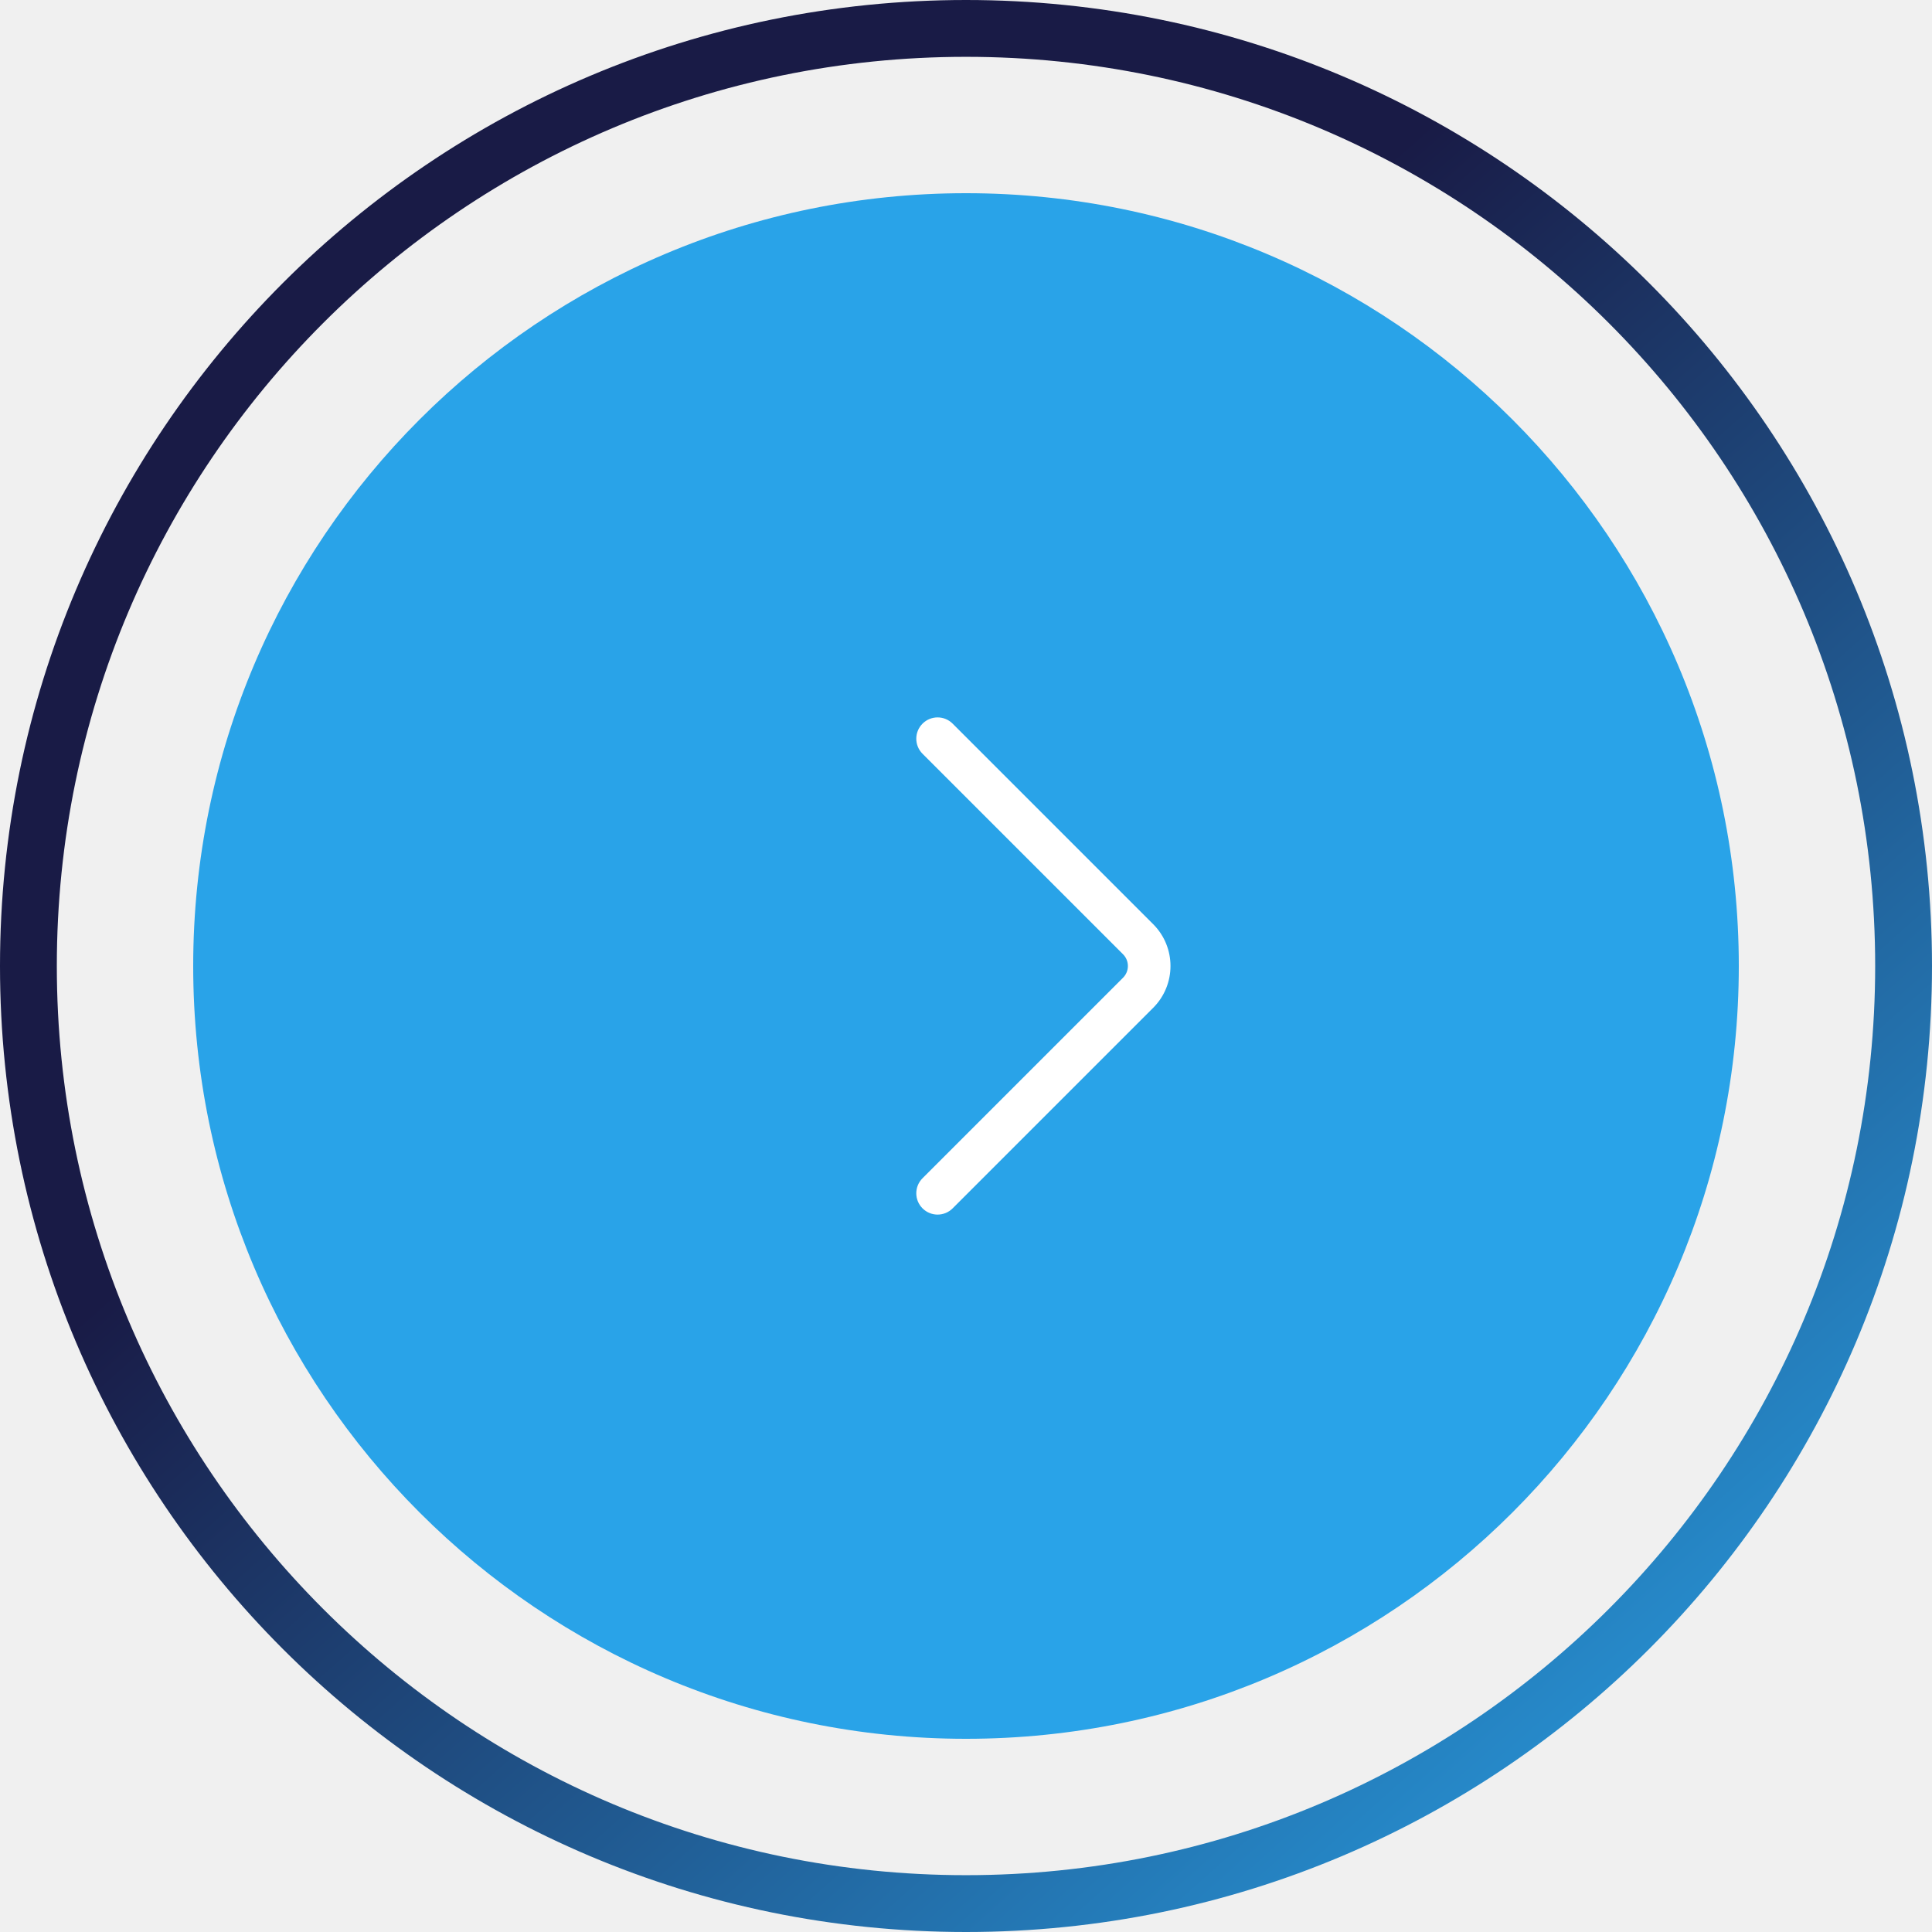
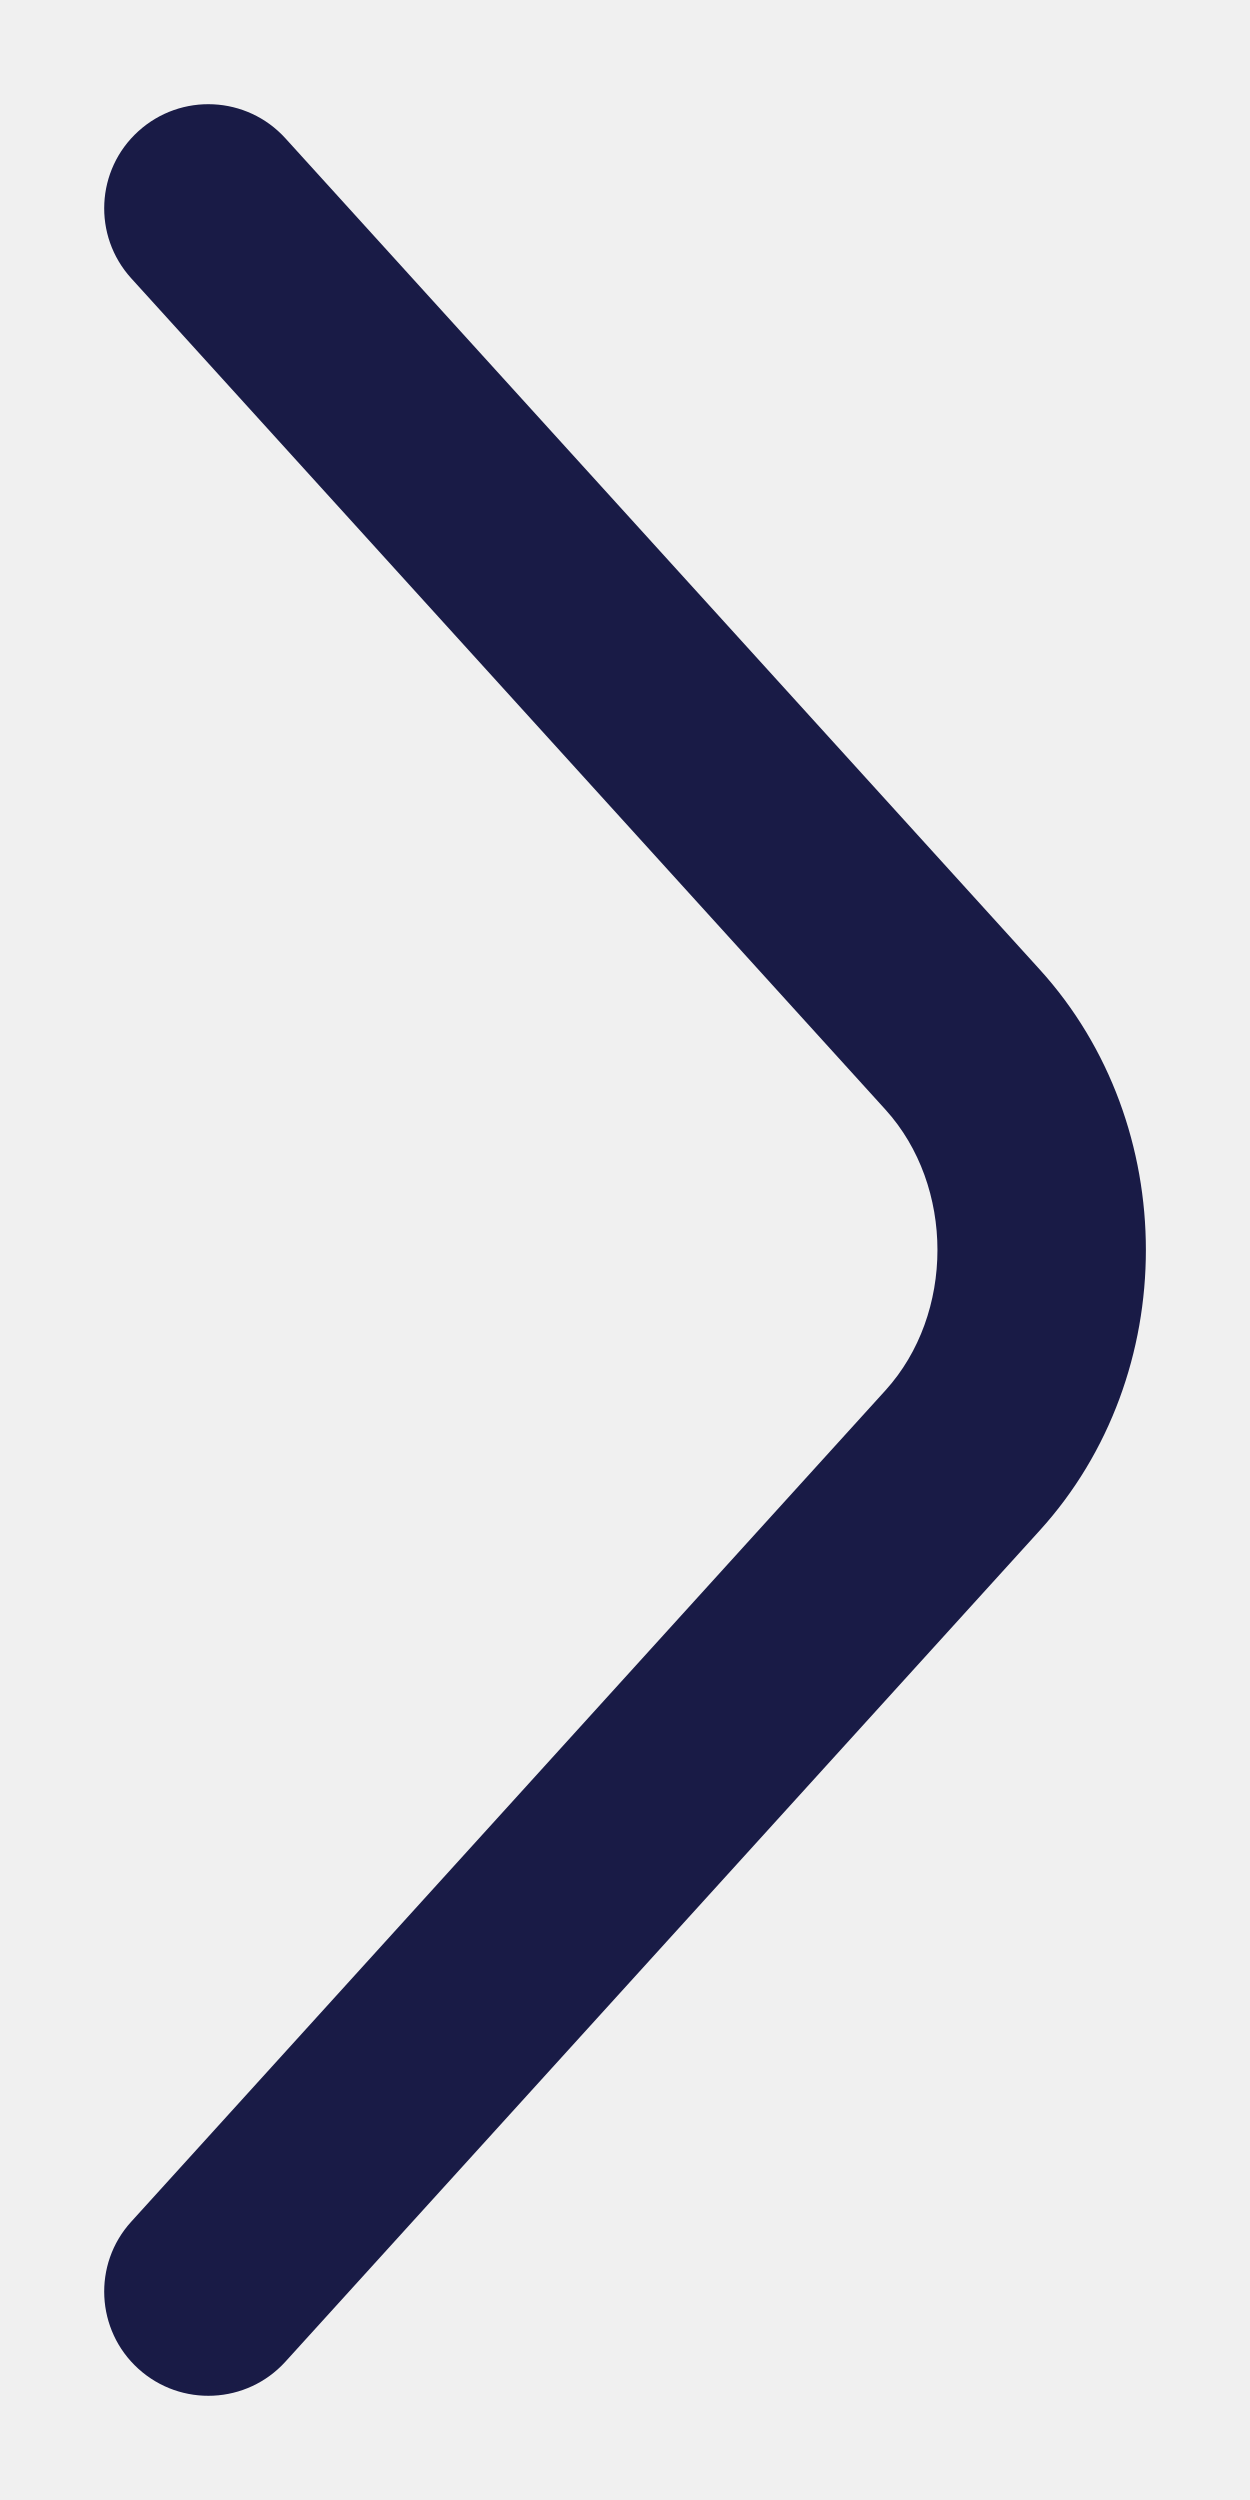
- <svg xmlns="http://www.w3.org/2000/svg" width="68" height="68" viewBox="0 0 68 68" fill="none">
-   <circle cx="34" cy="34" r="27.2" fill="#29A3E8" />
-   <path d="M32.47 41.47C32.177 41.763 32.177 42.237 32.47 42.53C32.763 42.823 33.237 42.823 33.53 42.53L32.47 41.47ZM40.057 34.943L39.527 34.413L39.527 34.413L40.057 34.943ZM40.057 33.057L39.527 33.587L39.527 33.587L40.057 33.057ZM33.53 25.47C33.237 25.177 32.763 25.177 32.47 25.47C32.177 25.763 32.177 26.237 32.47 26.53L33.53 25.47ZM33.53 42.53L40.587 35.473L39.527 34.413L32.47 41.47L33.53 42.53ZM40.587 32.527L33.53 25.47L32.47 26.53L39.527 33.587L40.587 32.527ZM40.587 35.473C41.401 34.66 41.401 33.34 40.587 32.527L39.527 33.587C39.755 33.815 39.755 34.185 39.527 34.413L40.587 35.473Z" fill="white" />
-   <circle cx="34" cy="34" r="33" stroke="url(#paint0_linear)" stroke-width="2" />
-   <defs>
-     <linearGradient id="paint0_linear" x1="9.35" y1="7.65" x2="62.9" y2="68" gradientUnits="userSpaceOnUse">
-       <stop offset="0.306" stop-color="#191B46" />
-       <stop offset="1" stop-color="#29A3E8" />
-     </linearGradient>
-   </defs>
+ <svg xmlns="http://www.w3.org/2000/svg" width="6" height="12" viewBox="0 0 6 12" fill="none">
+   <path d="M0.63 10.664C0.444 10.868 0.46 11.185 0.664 11.37C0.869 11.556 1.185 11.54 1.37 11.336L0.63 10.664ZM4.62 7.01L4.25 6.674L4.25 6.674L4.62 7.01ZM4.62 4.99L4.25 5.326L4.25 5.326L4.62 4.99ZM1.37 0.664C1.185 0.46 0.869 0.444 0.664 0.63C0.46 0.815 0.444 1.131 0.63 1.336L1.37 0.664ZM1.37 11.336L4.991 7.346L4.25 6.674L0.63 10.664L1.37 11.336ZM4.991 4.654L1.37 0.664L0.63 1.336L4.25 5.326L4.991 4.654ZM4.991 7.346C5.67 6.598 5.67 5.402 4.991 4.654L4.25 5.326C4.583 5.693 4.583 6.307 4.25 6.674L4.991 7.346Z" fill="#191B46" />
</svg>
